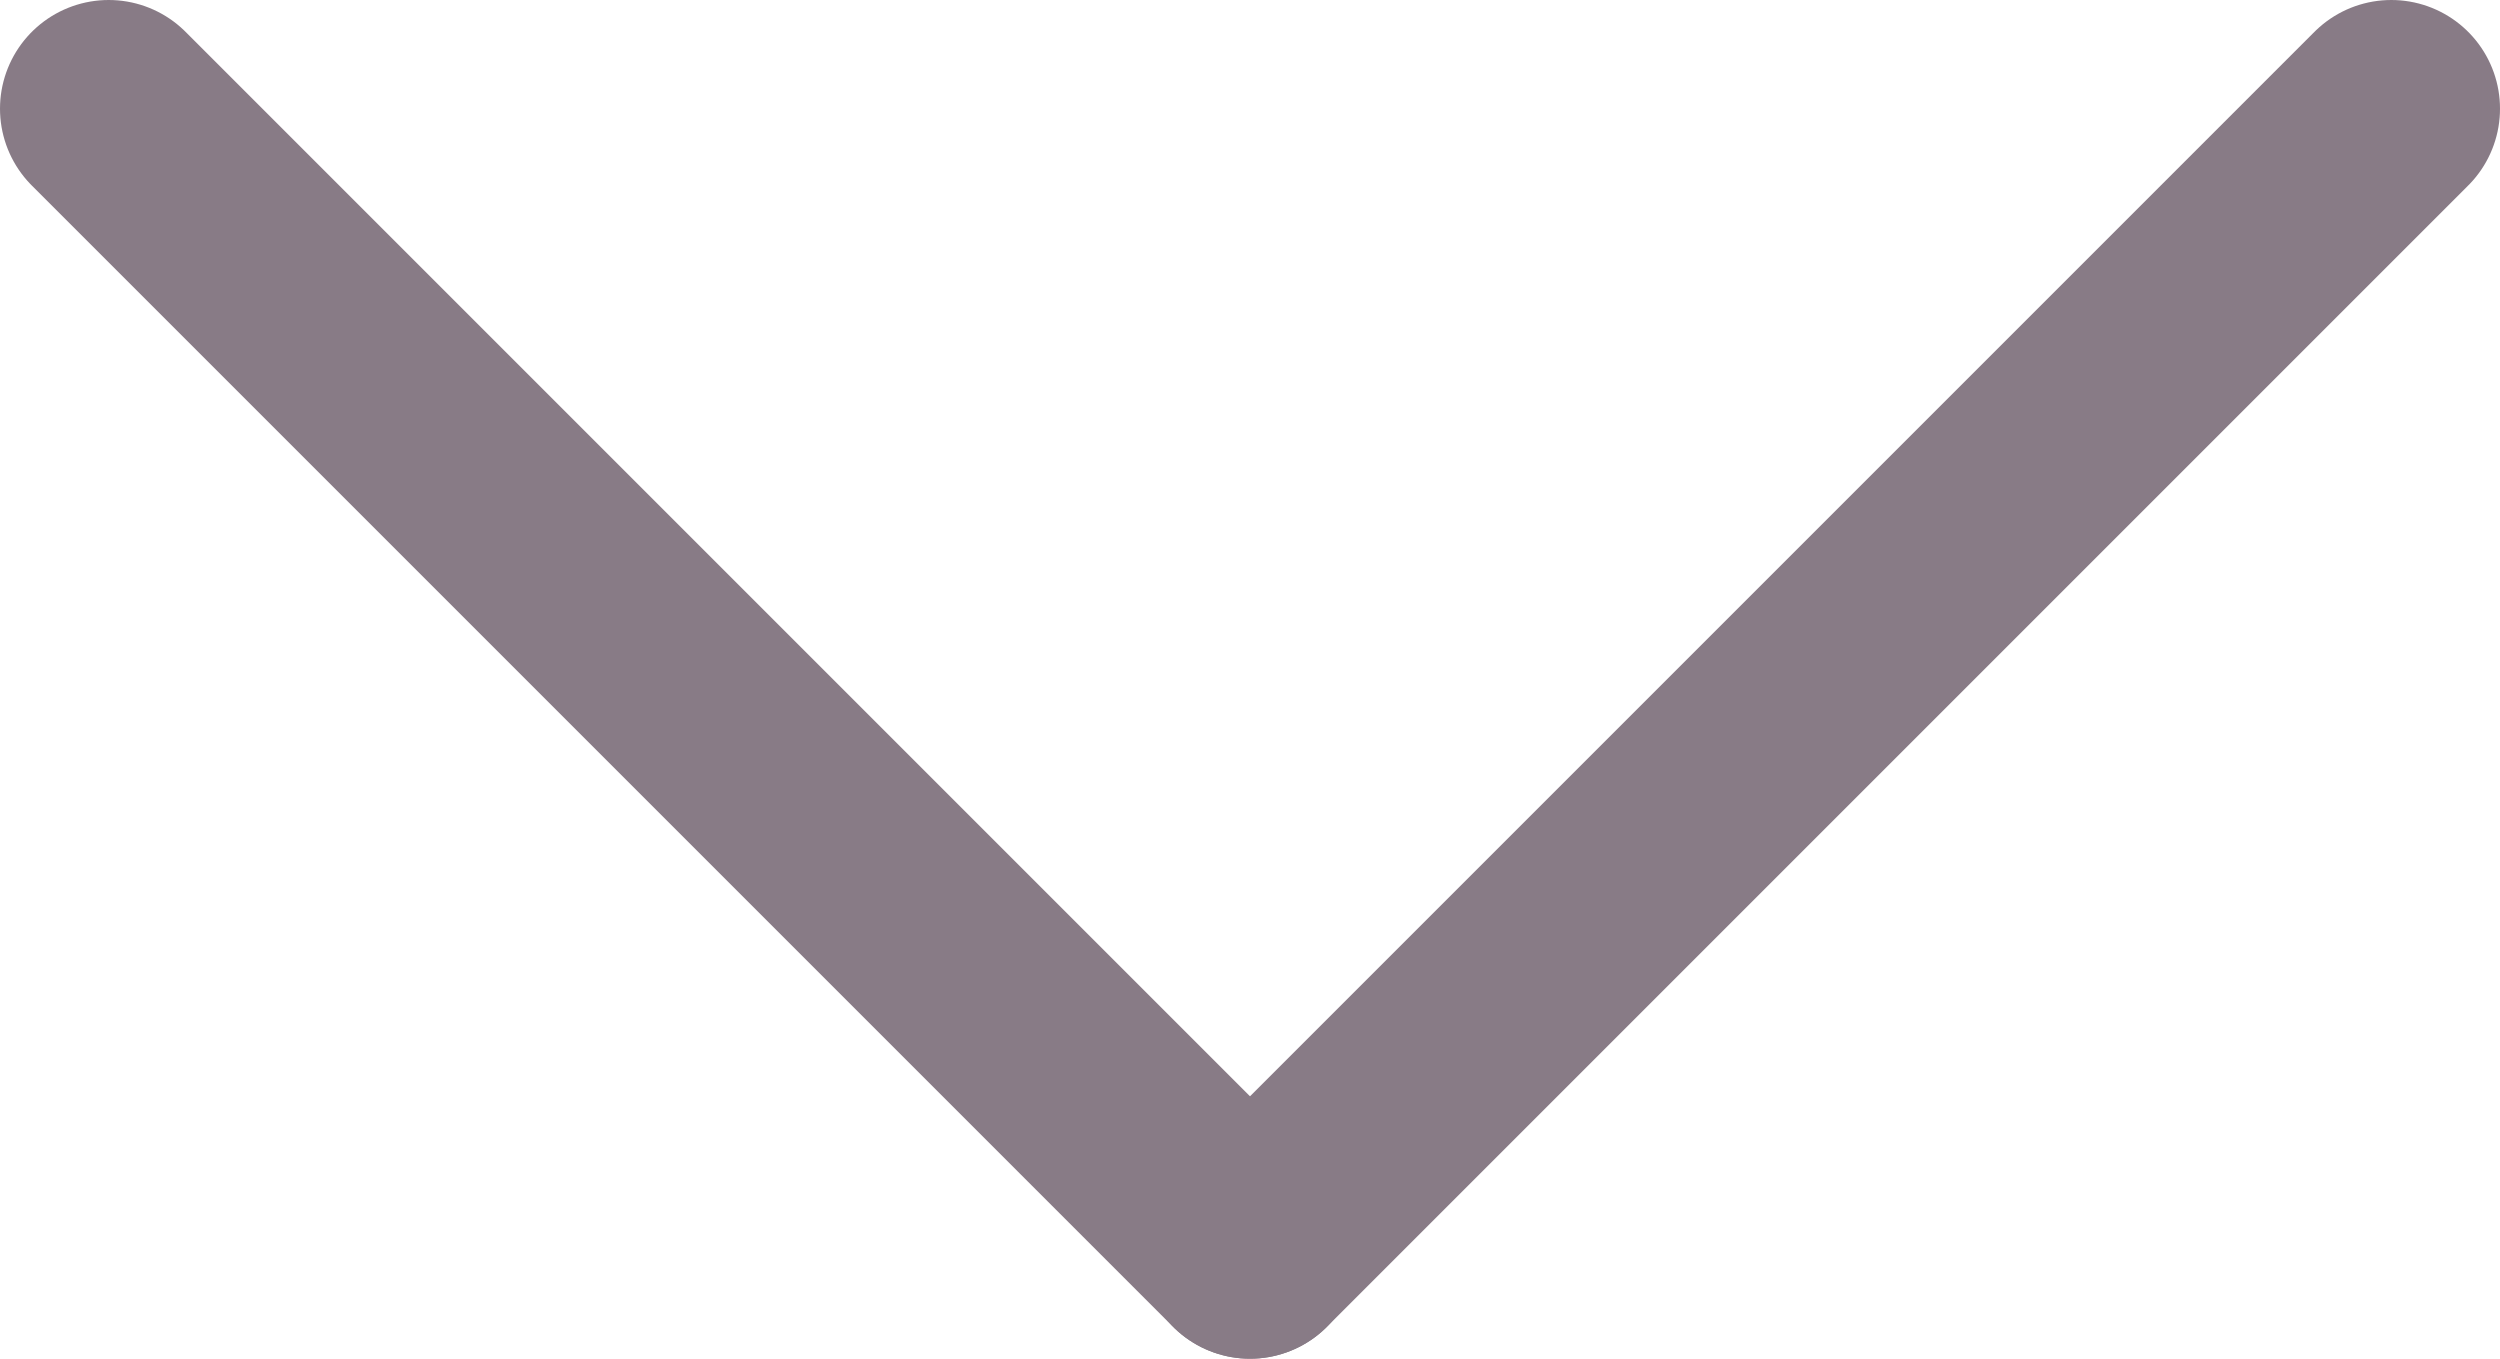
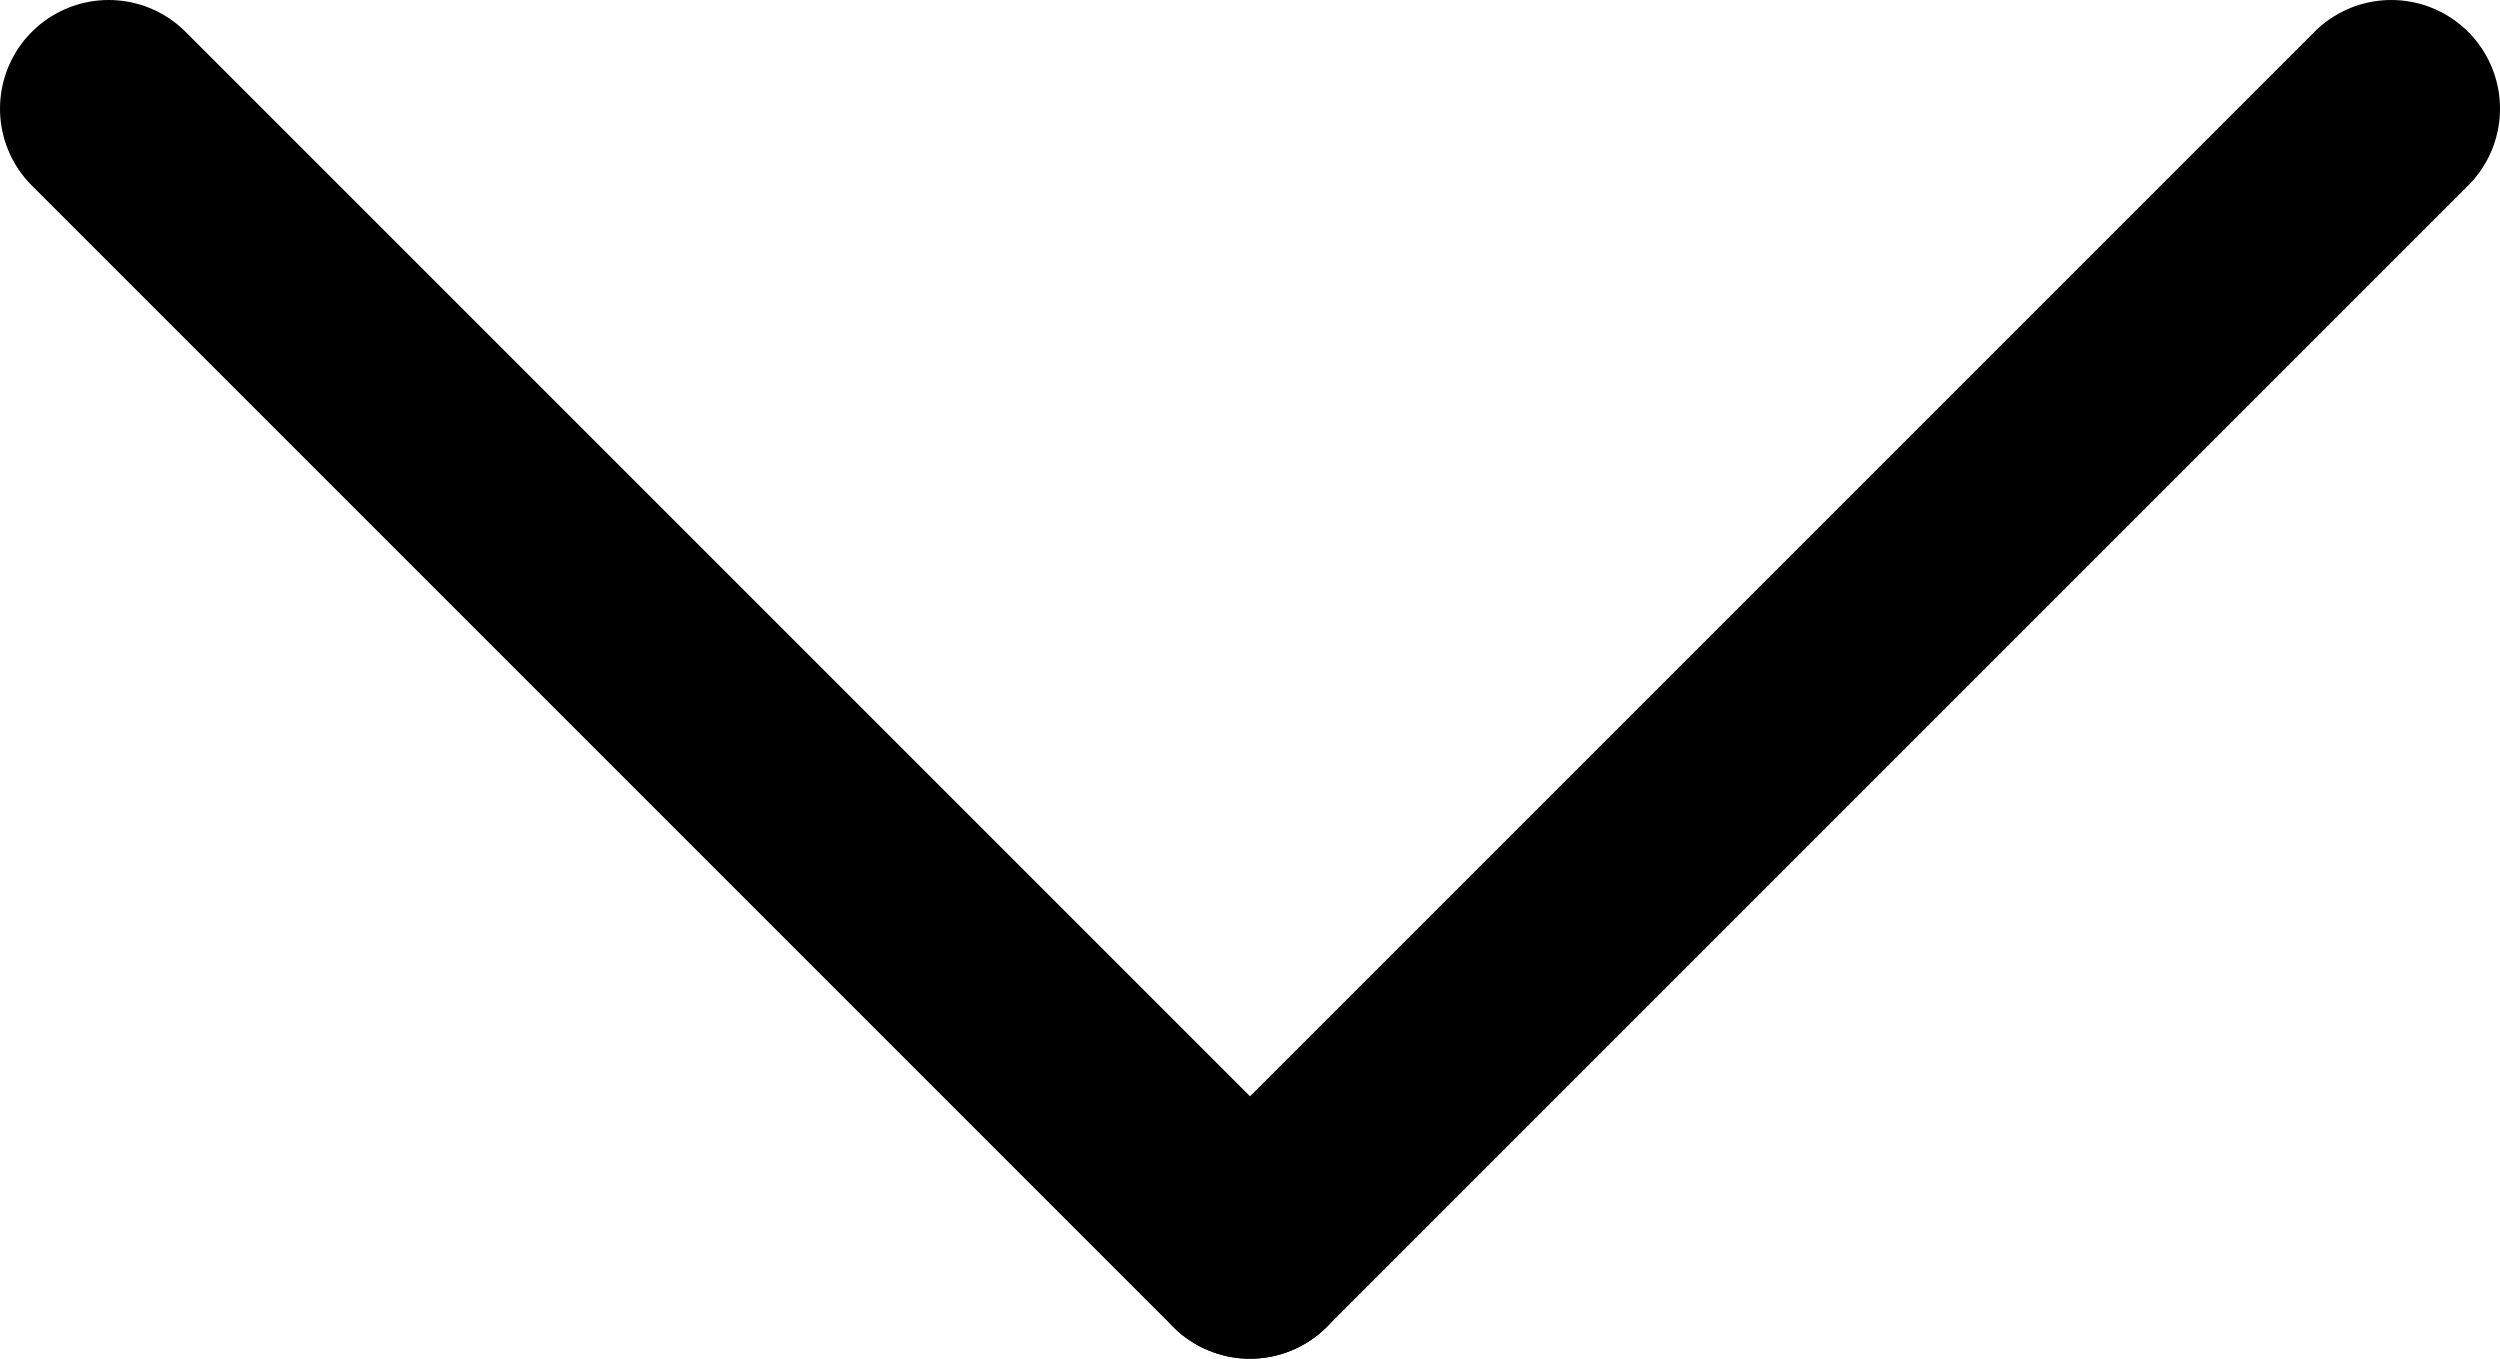
<svg xmlns="http://www.w3.org/2000/svg" id="Layer_1" data-name="Layer 1" viewBox="0 0 46 25">
  <defs>
-     <style>.cls-1,.cls-3{fill:none;}.cls-2{clip-path:url(#clip-path);}.cls-3{stroke:#887b86;stroke-linecap:round;stroke-linejoin:round;stroke-width:4px;}</style>
+     <style>
+       .cls-1,
+       .cls-3 {
+         fill: none;
+       }
+       .cls-2 {
+         clip-path: url("#clip-path");
+       }
+       .cls-3 {
+         stroke: #000000;
+         stroke-linecap: round;
+         stroke-linejoin: round;
+         stroke-width: 4px;
+       }
+     </style>
    <clipPath id="clip-path" transform="translate(-566.53 -268.52)">
      <rect class="cls-1" x="566.53" y="268.52" width="46" height="25" />
    </clipPath>
  </defs>
  <g class="cls-2">
    <line class="cls-3" x1="23" y1="23" x2="2" y2="2" />
    <line class="cls-3" x1="23" y1="23" x2="44" y2="2" />
  </g>
</svg>
